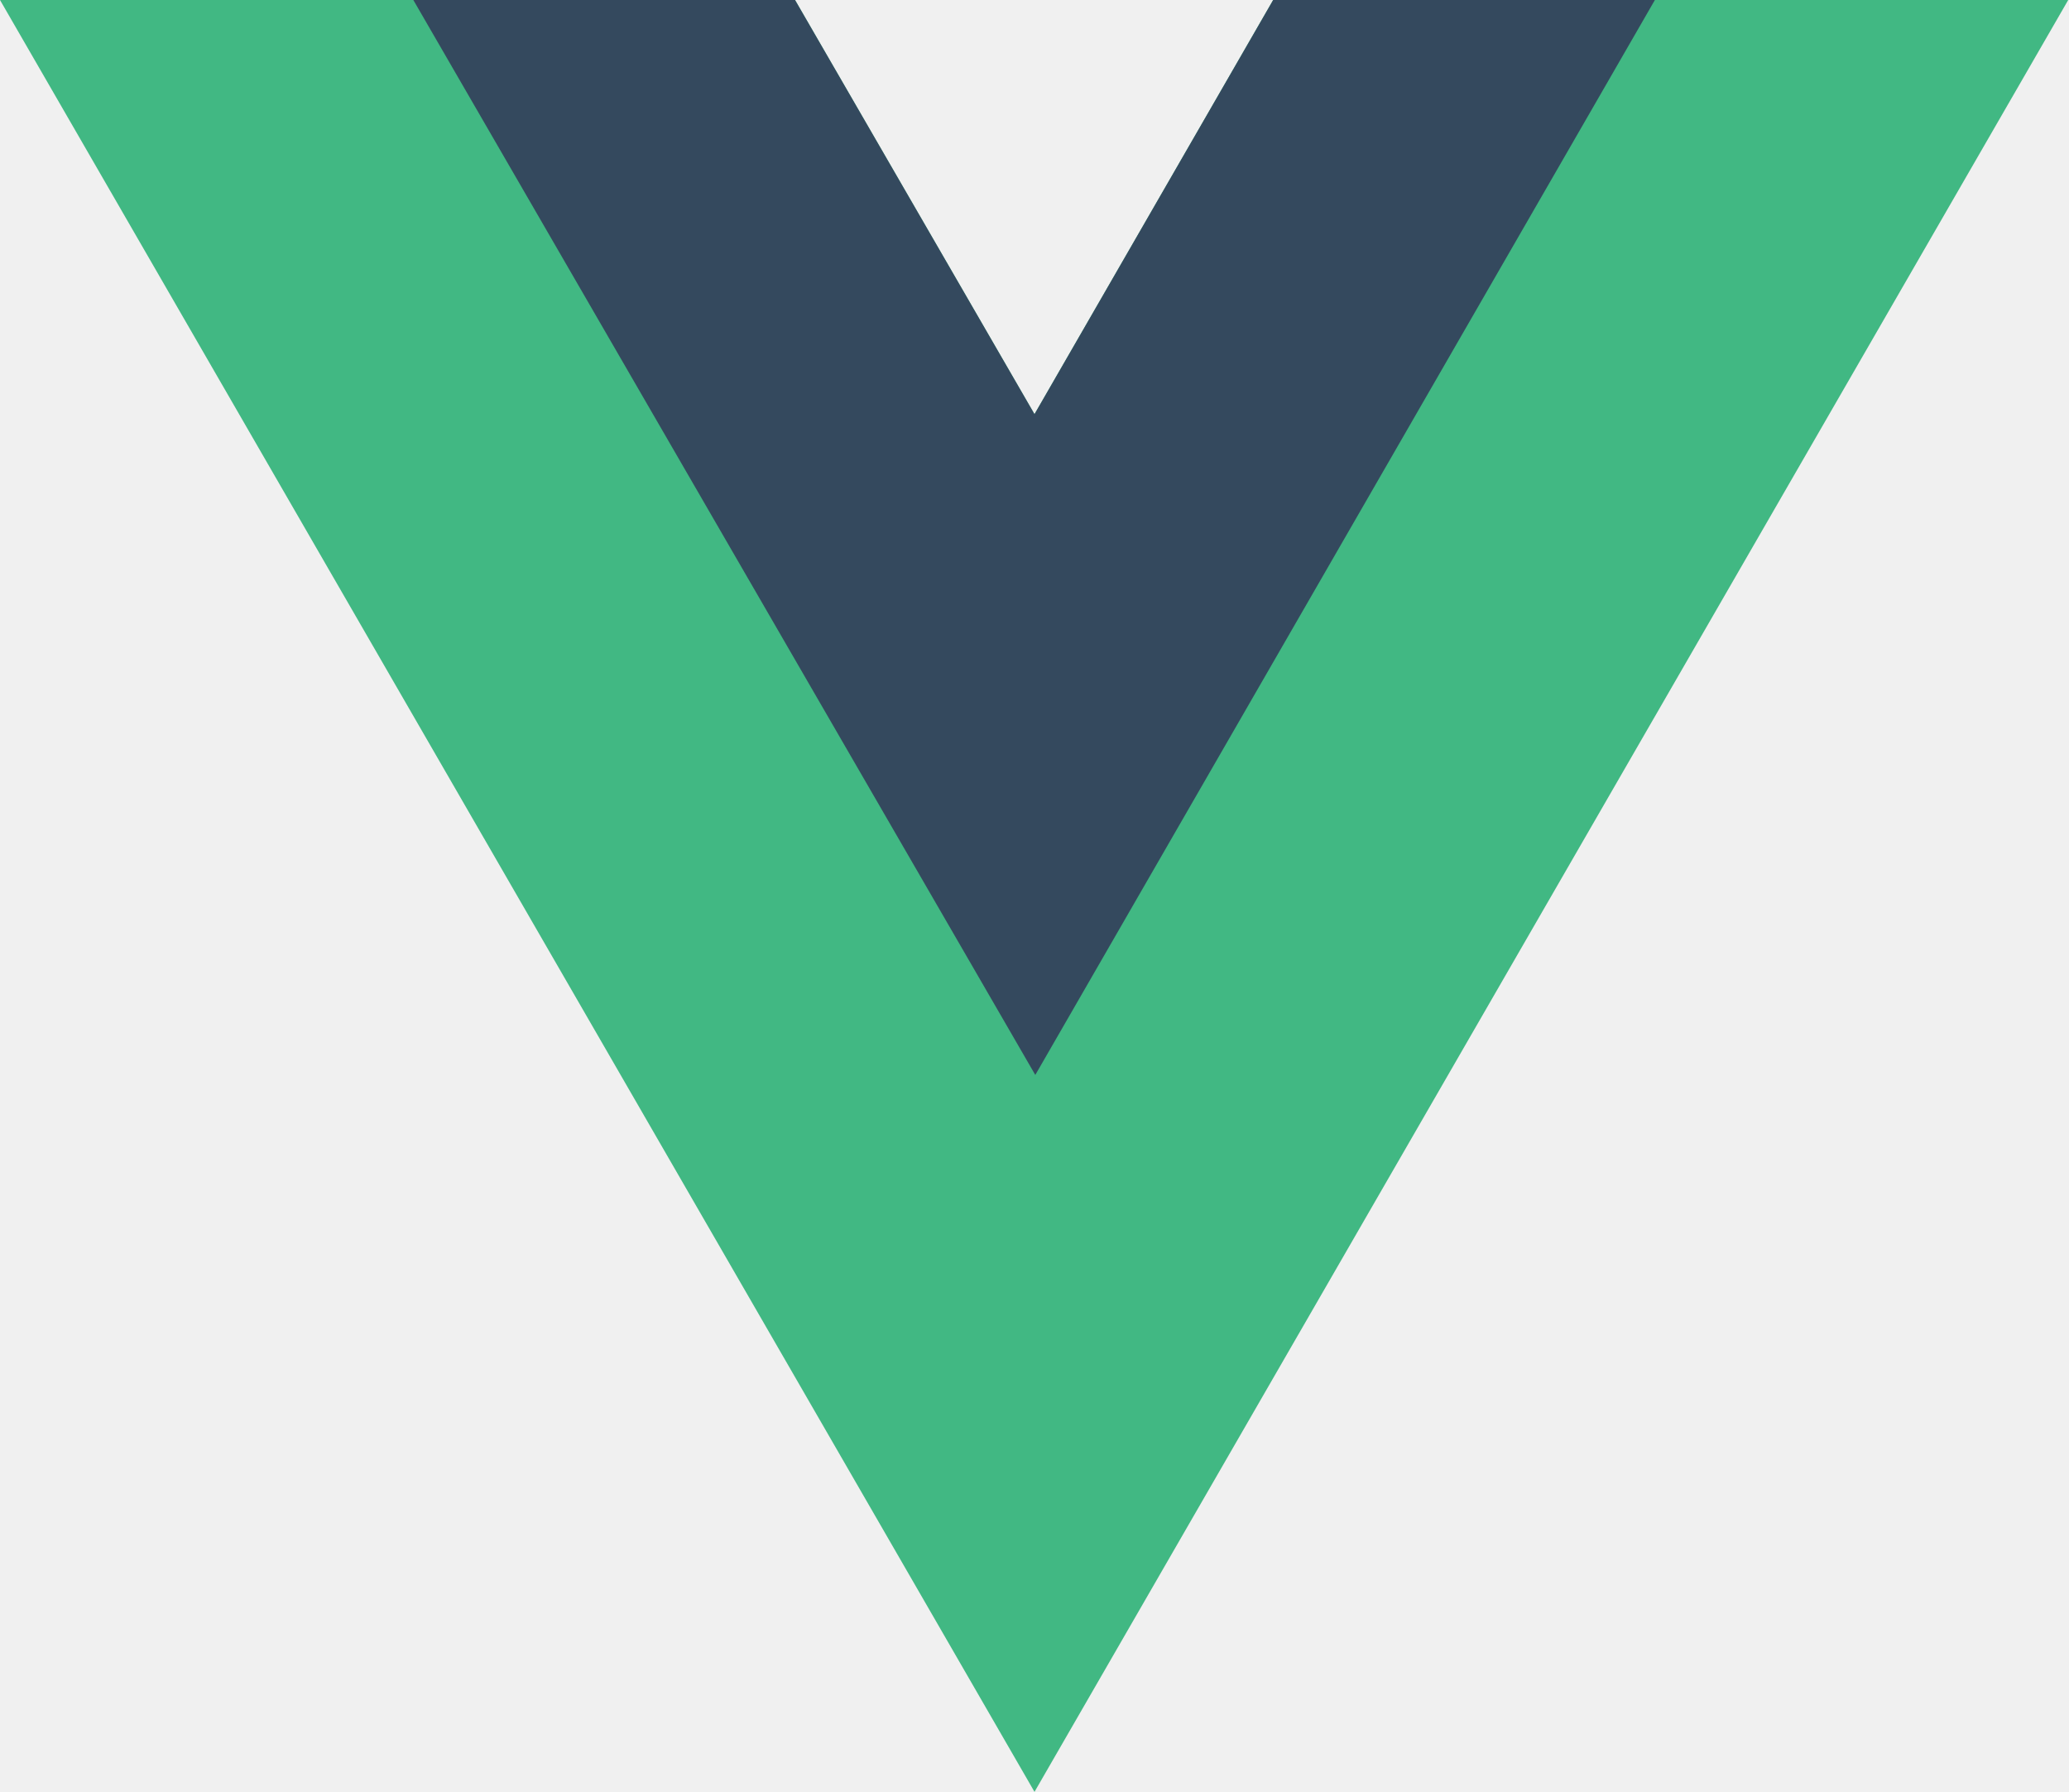
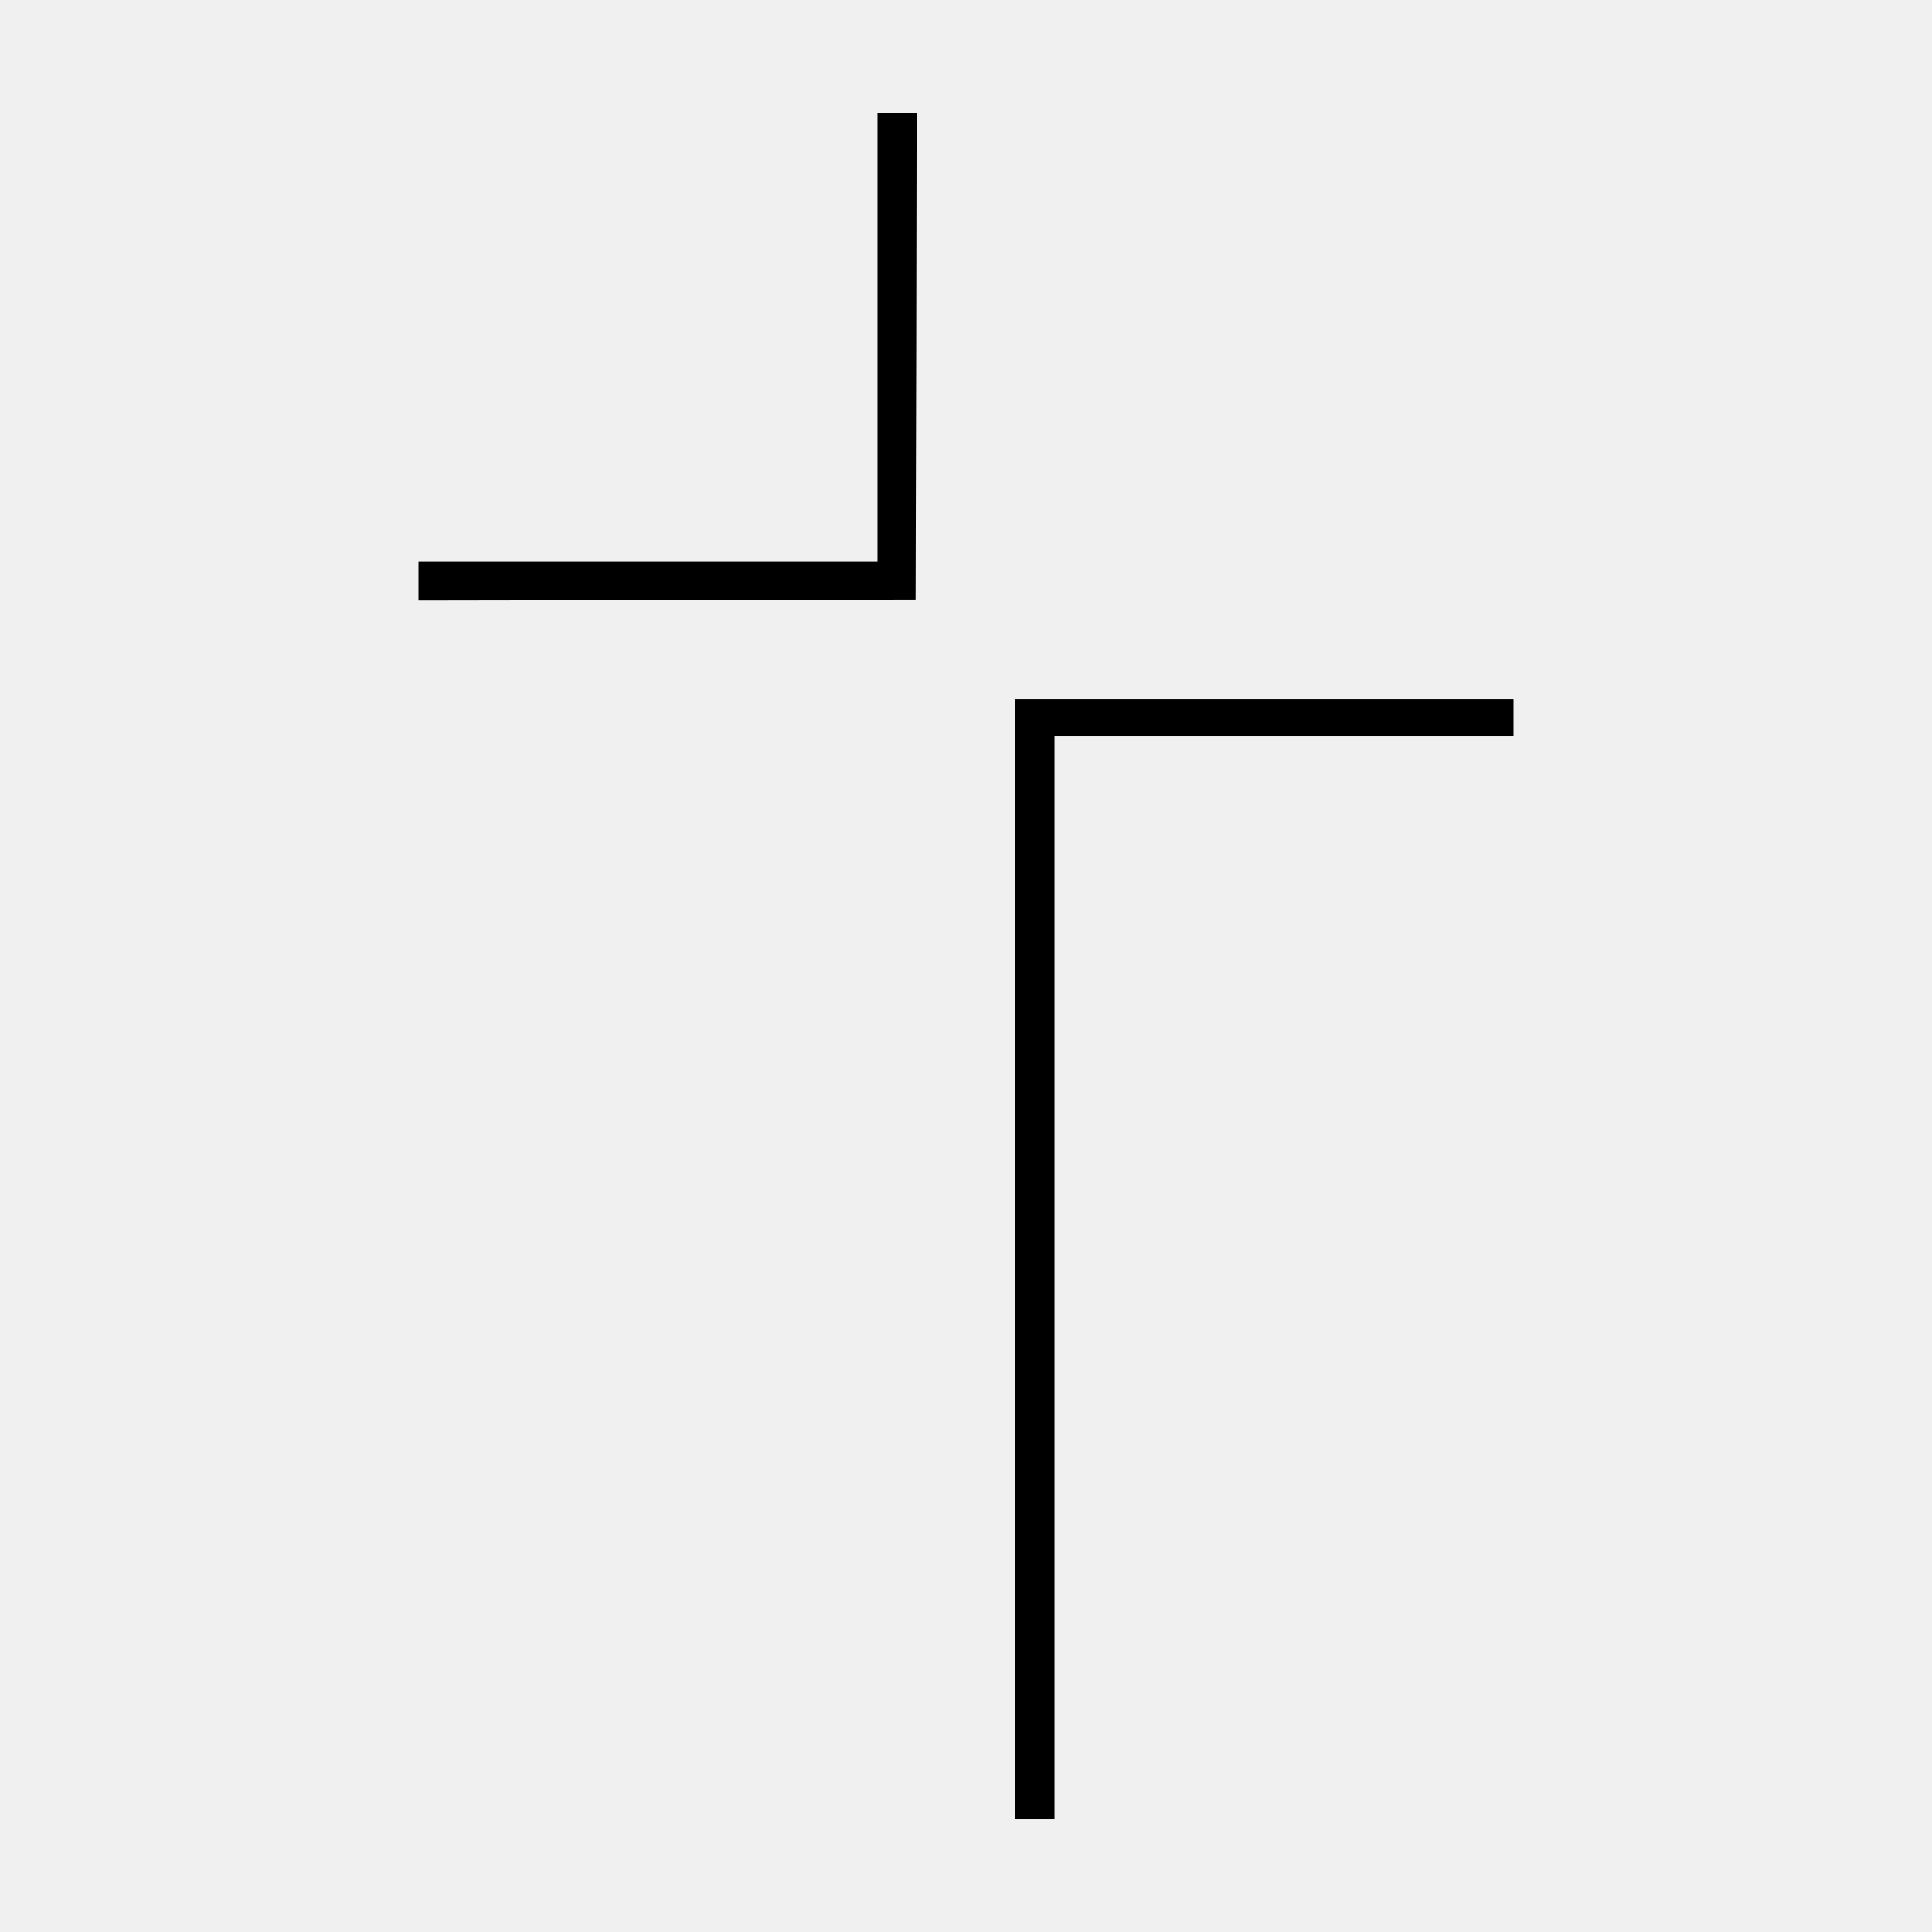
- <svg xmlns="http://www.w3.org/2000/svg" viewBox="0 0 261.8 226.7">
-   <path fill="#41b883" d="M161.1 0l-30.2 52.4L100.6 0H0l130.9 226.7L261.7 0z" />
-   <path fill="#34495e" d="M161.1 0l-30.2 52.4L100.6 0H52.3L131 136 209.4 0z" />
+ <svg xmlns="http://www.w3.org/2000/svg" height="48" width="48" id="svg851" version="1.1" viewBox="0 0 48 48">
+   <style id="style857" />
+   <defs id="defs840">
+     <style id="style835">.a{clip-path:url(#b);}.b{fill:#fff;}</style>
+     <clipPath id="b">
+       <rect y="0" x="0" id="rect837" height="900" width="900" />
+     </clipPath>
+   </defs>
+   <g transform="matrix(0.05113909,0,0,0.05113909,0.9874095,0.9618399)" style="fill:#000000" clip-path="url(#b)" class="a" id="a">
+     <g style="fill:#000000" id="g848" transform="translate(-90,-90)">
+       <g style="fill:#000000" id="g846" transform="translate(47,1028)">
+         <path style="fill:#000000" id="path842" d="m 450,-793 v 109 H 227 v 19 l 120.8,-0.2 120.7,-0.3 0.3,-118.3 0.2,-118.2 h -19 z" class="b" />
+         <path style="fill:#000000" id="path844" d="m 517,-345 v 272 h 19 v -526 h 223 v -18 H 517 Z" class="b" />
+       </g>
+     </g>
+   </g>
</svg>
